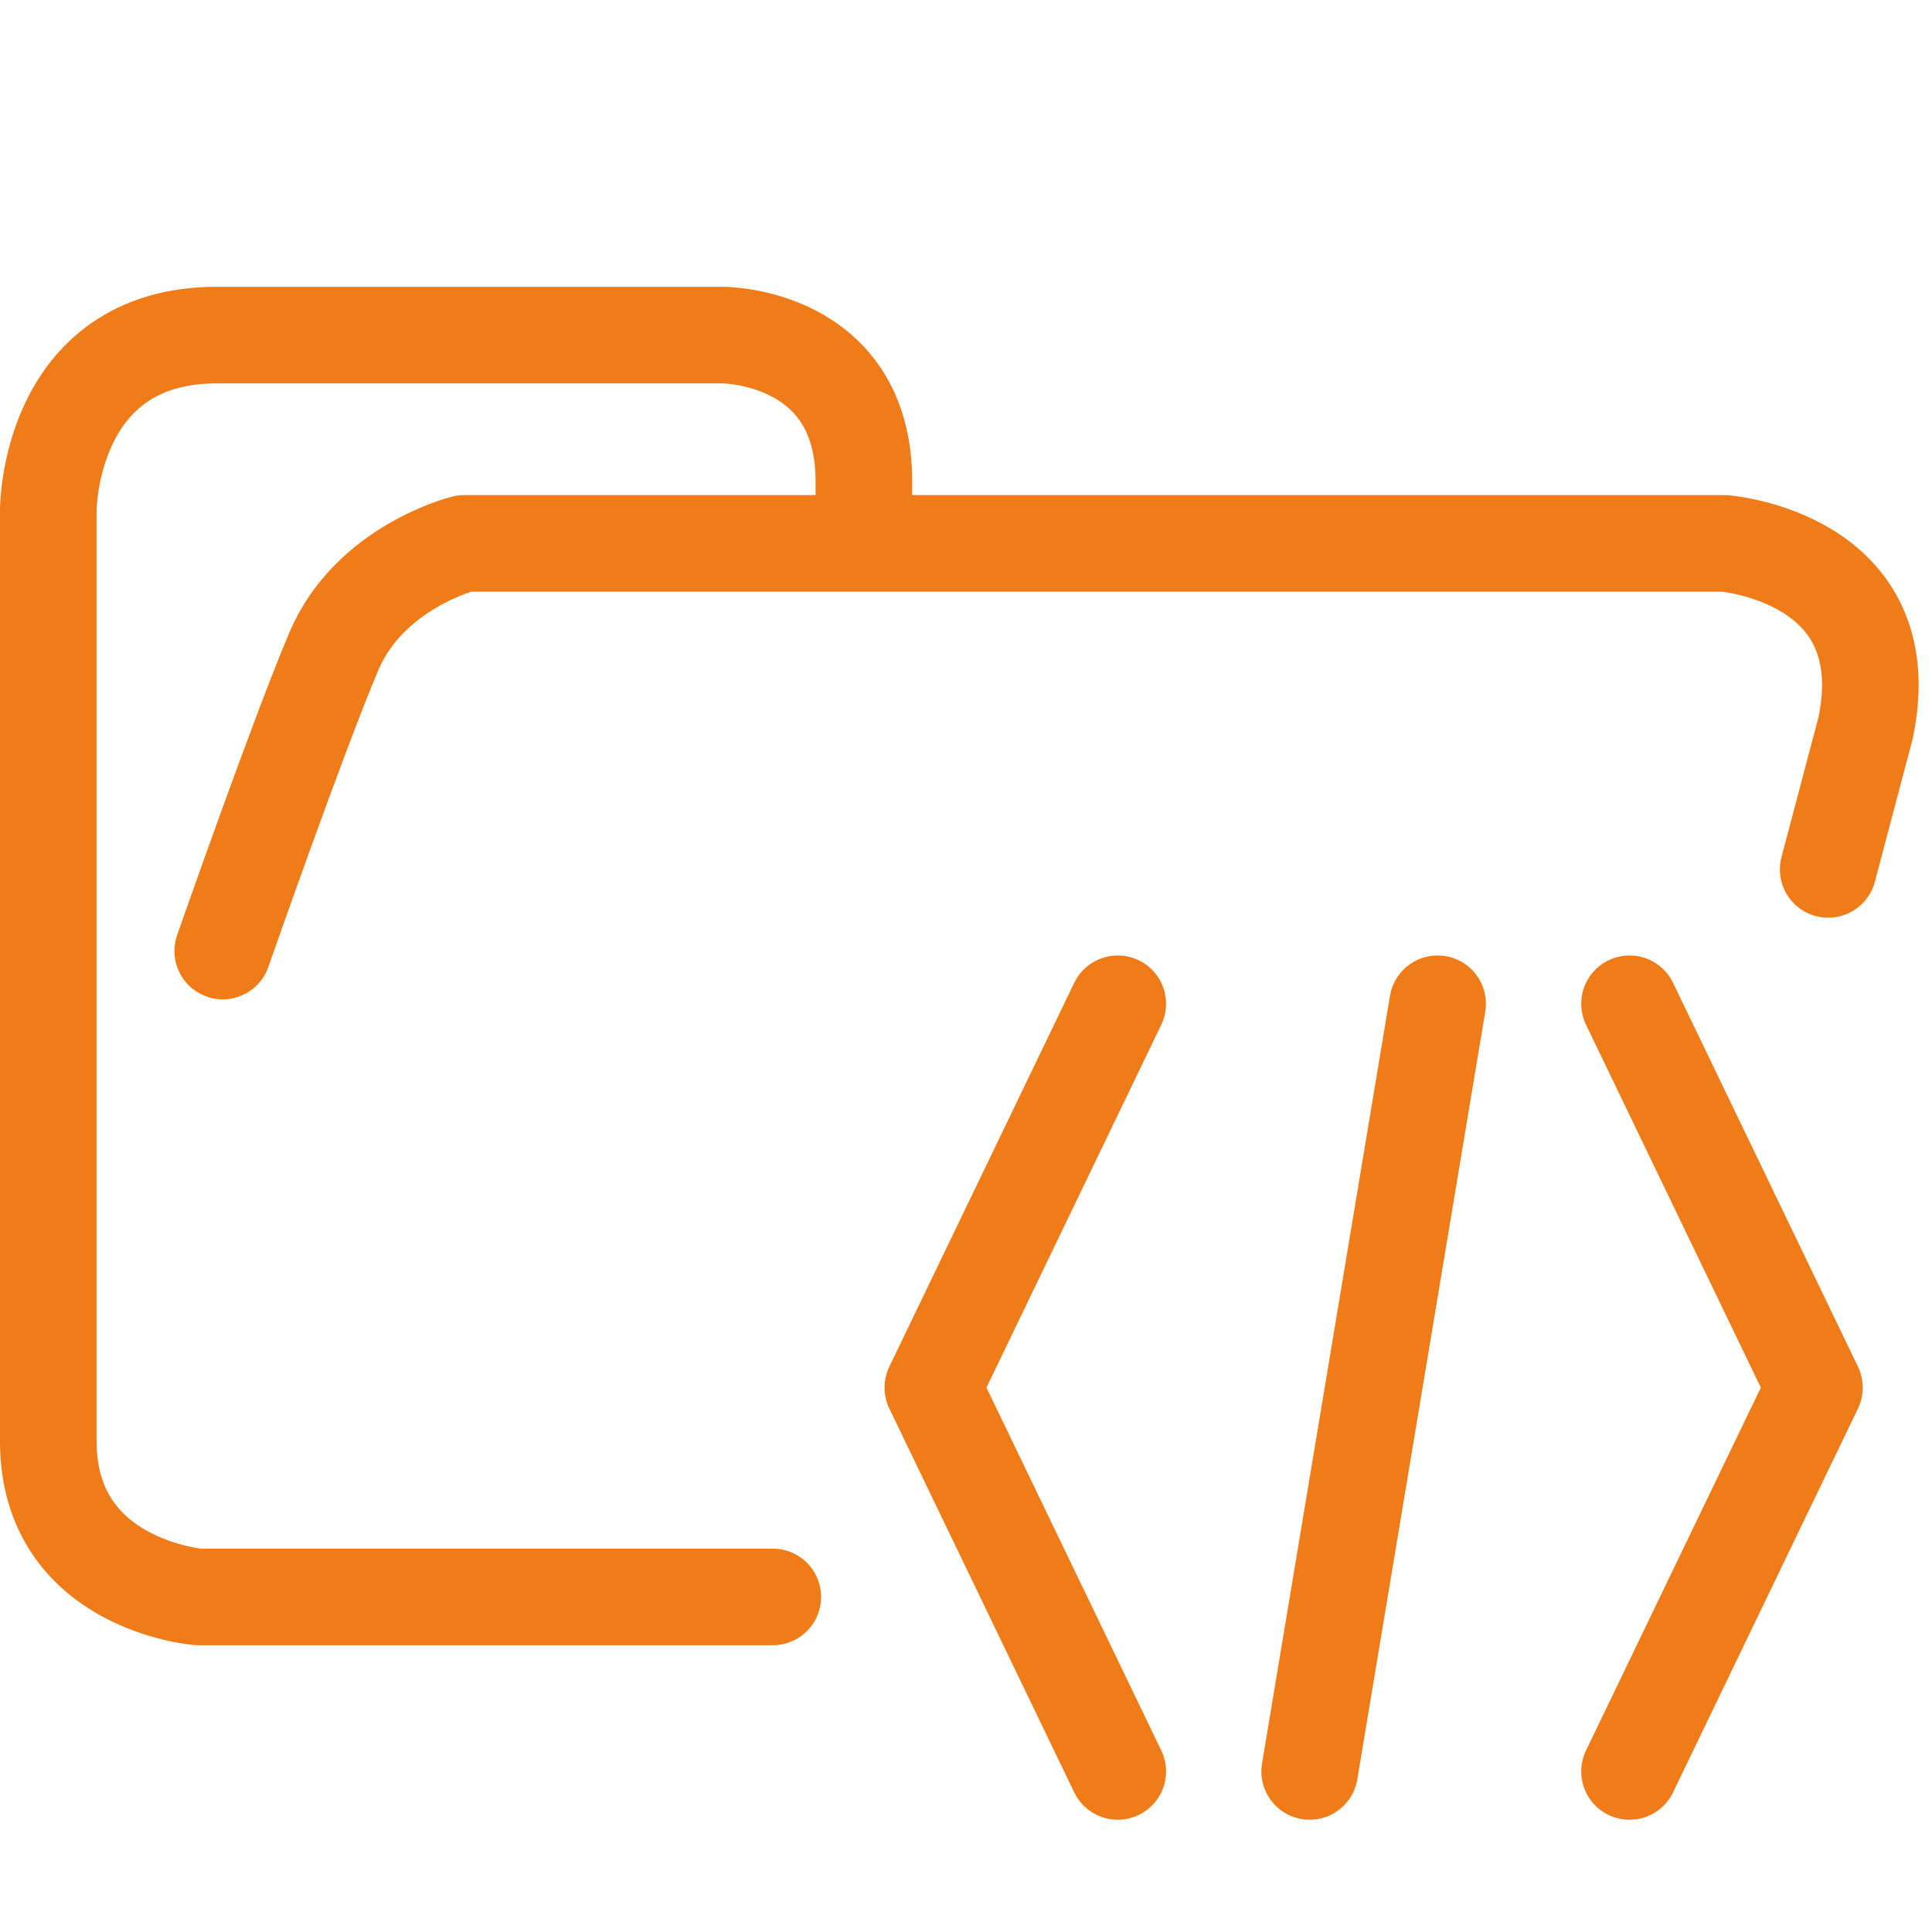
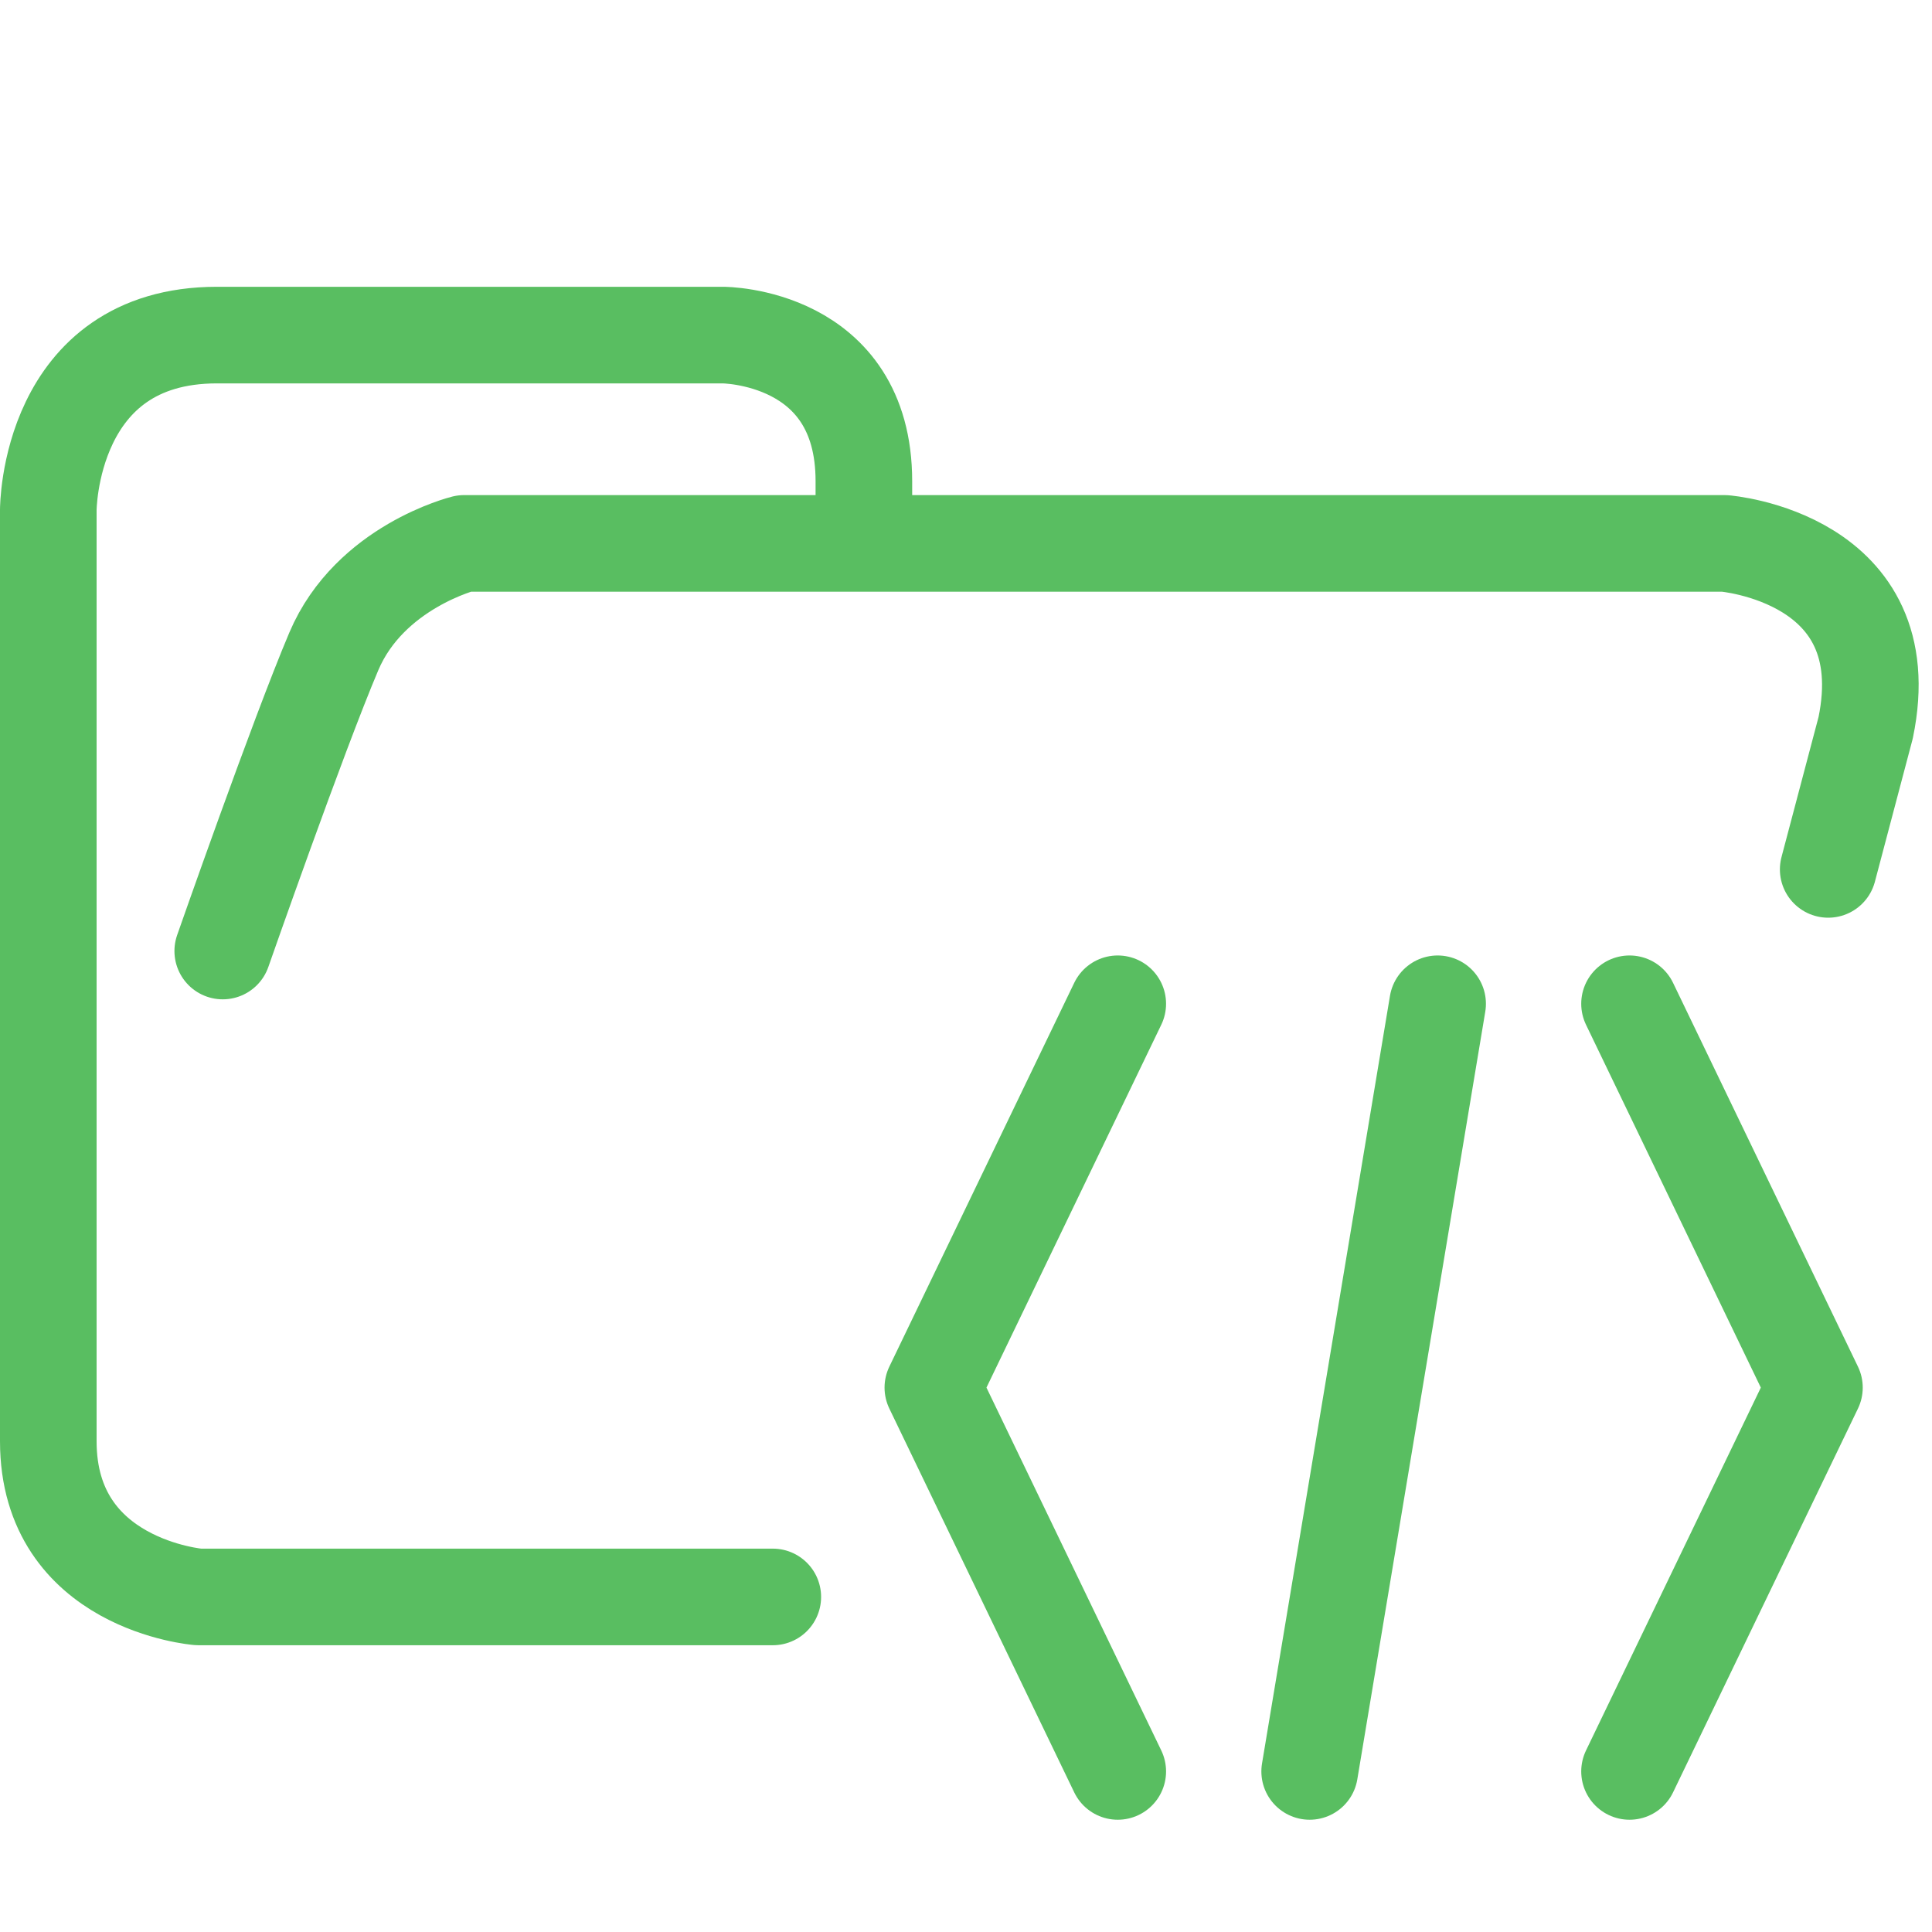
<svg xmlns="http://www.w3.org/2000/svg" width="100.0px" height="100.0px" viewBox="0 0 100.0 100.0" version="1.1" id="SVGRoot">
  <defs id="defs132">
    <linearGradient id="linearGradient2281">
      <stop style="stop-color:#000000;stop-opacity:1;" offset="0" id="stop2279" />
    </linearGradient>
  </defs>
  <g id="layer1">
    <path style="display:none;fill:none;stroke:#d9d9d9;stroke-width:5;stroke-linecap:round;stroke-linejoin:round;stroke-dasharray:none;stroke-opacity:1;paint-order:fill markers stroke" d="M 77.454,80 H 25.25 c -6.246,0 -10,-3.98 -10,-10 V 45.078 42.869 c 0,-4.714 5.286,-10 10,-10 l 23.987,2.4e-5 v -2.755 c 0,-4.714 5.286,-10 10,-10 H 77.454 c 4.714,0 10,5.286 10,10 V 70 c 0,6.246 -3.98,10 -10,10 z" id="path2277" />
    <path style="display:none;fill:none;stroke:#d9d9d9;stroke-width:5;stroke-linecap:round;stroke-linejoin:round;stroke-opacity:1;paint-order:fill markers stroke" d="M 49.237,32.869 H 87.454" id="path5270" />
    <path d="m 31.156,31.619 c -1.046,0 -1.893,0.848 -1.893,1.893 0,1.046 0.848,1.893 1.893,1.893 z m 55.266,9.467 v 32.189 h 3.787 V 41.087 Z M 80.742,78.957 H 19.677 v 3.787 H 80.742 Z M 13.996,73.276 V 33.513 h -3.787 v 39.763 z m 0,-39.763 v -1.657 h -3.787 v 1.657 z m 36.213,1.893 H 80.742 V 31.619 H 50.209 Z M 13.996,31.856 c 0,-3.137 2.543,-5.68 5.68,-5.68 v -3.787 c -5.229,0 -9.467,4.239 -9.467,9.467 z m 5.68,47.101 c -3.137,0 -5.68,-2.543 -5.68,-5.68 h -3.787 c 0,5.229 4.239,9.467 9.467,9.467 z M 86.422,73.276 c 0,3.137 -2.543,5.68 -5.68,5.68 v 3.787 c 5.229,0 9.467,-4.239 9.467,-9.467 z M 42.635,26.175 c 3.137,0 5.68,2.543 5.68,5.68 h 3.787 c 0,-5.229 -4.239,-9.467 -9.467,-9.467 z m 47.574,14.911 c 0,-5.229 -4.239,-9.467 -9.467,-9.467 v 3.787 c 3.137,0 5.68,2.543 5.68,5.68 z M 19.677,26.175 H 31.156 V 22.388 H 19.677 Z m 11.479,0 h 11.479 v -3.787 h -11.479 z m 19.053,5.444 H 31.156 v 3.787 h 19.053 z m -1.893,0.237 v 1.657 h 3.787 v -1.657 z" fill="#d9d9d9" id="path5187" style="display:none;stroke-width:0.473" />
    <path d="m 24.227,40.81 1.803,0.643 c 0.006,-0.018 0.012,-0.036 0.018,-0.054 z m 65.45,32.546 1.825,0.577 c 0.014,-0.046 0.027,-0.092 0.038,-0.138 z M 49.235,31.477 c 0,1.057 0.857,1.914 1.914,1.914 1.057,0 1.914,-0.857 1.914,-1.914 z M 18.476,51.239 c -0.355,0.996 0.164,2.091 1.16,2.446 0.996,0.355 2.091,-0.165 2.446,-1.16 z m 78.821,-10.267 1.864,0.439 z m 0.036,-0.329 1.914,-0.041 z m -1.9,-0.109 -7.62,32.383 3.727,0.877 7.619,-32.383 z M 82.02,79.099 H 20.279 v 3.829 H 82.02 Z M 51.149,35.067 h 38.528 v -3.829 h -38.528 z m -25.1,6.333 c 0.629,-1.943 1.389,-3.57 2.36,-4.688 0.913,-1.052 1.996,-1.644 3.476,-1.644 v -3.829 c -2.749,0 -4.838,1.202 -6.367,2.962 -1.471,1.694 -2.425,3.896 -3.113,6.021 z M 20.279,79.099 c -3.172,0 -5.743,-2.572 -5.743,-5.743 h -3.829 c 0,5.287 4.286,9.572 9.572,9.572 z m 67.573,-6.32 c -0.694,2.197 -1.452,3.795 -2.382,4.833 -0.85,0.949 -1.891,1.487 -3.451,1.487 v 3.829 c 2.669,0 4.74,-1.017 6.302,-2.761 1.482,-1.655 2.439,-3.885 3.181,-6.235 z M 43.491,25.734 c 3.172,0 5.743,2.571 5.743,5.743 h 3.829 c 0,-5.287 -4.286,-9.572 -9.572,-9.572 z m 55.756,14.868 c -0.111,-5.191 -4.353,-9.364 -9.57,-9.364 v 3.829 c 3.13,0 5.675,2.504 5.742,5.617 z M 31.885,25.734 H 43.491 V 21.905 H 31.885 Z m 19.264,5.504 H 31.885 v 3.829 h 19.264 z m -36.614,0.239 c 0,-3.172 2.571,-5.743 5.743,-5.743 v -3.829 c -5.287,0 -9.572,4.286 -9.572,9.572 z M 20.279,25.734 H 31.885 V 21.905 H 20.279 Z m -9.572,5.743 v 41.878 h 3.829 V 31.477 Z M 22.082,52.525 26.031,41.453 22.424,40.167 18.476,51.239 Z m 77.078,-11.115 c 0.057,-0.245 0.093,-0.518 0.087,-0.809 l -3.828,0.082 c -9.85e-4,-0.07 0.007,-0.121 0.014,-0.15 z" fill="#d9d9d9" id="path5774" style="display:none;stroke-width:0.479" />
-     <path style="fill:none;stroke:#ef7c19;stroke-width:5;stroke-linecap:round;stroke-linejoin:round;stroke-dasharray:none;stroke-opacity:1;paint-order:fill markers stroke" d="m 44.714,27.878 v -2.974 c 0,-7.56 -7.295,-7.56 -7.295,-7.56 H 11.23 c -8.73,0 -8.73,9.047 -8.73,9.047 v 48.21 c 0,7.436 7.773,8.056 7.773,8.056 H 40 M 94.627,45 96.566,37.669 C 98.399,28.841 89.256,28.126 89.256,28.126 H 24.025 c 0,0 -4.886,1.206 -6.746,5.588 -1.86,4.382 -5.75,15.511 -5.75,15.511" id="path5390" />
-     <path style="fill:none;stroke:#ef7c19;stroke-width:5;stroke-linecap:round;stroke-linejoin:round;stroke-opacity:1;paint-order:fill markers stroke;stroke-dasharray:none" d="M 74.411,51.955 67.788,91.689" id="path38005" />
-     <path style="fill:none;stroke:#ef7c19;stroke-width:5;stroke-linecap:round;stroke-linejoin:round;stroke-opacity:1;paint-order:fill markers stroke;stroke-dasharray:none" d="M 57.855,91.689 48.284,71.822 57.855,51.955" id="path38009" />
-     <path style="fill:none;stroke:#ef7c19;stroke-width:5;stroke-linecap:round;stroke-linejoin:round;stroke-opacity:1;paint-order:fill markers stroke;stroke-dasharray:none" d="M 84.344,91.689 93.915,71.822 84.344,51.955" id="path38011" />
+     <path style="fill:none;stroke:#59be61;stroke-width:5;stroke-linecap:round;stroke-linejoin:round;stroke-dasharray:none;stroke-opacity:1;paint-order:fill markers stroke" d="m 44.714,27.878 v -2.974 c 0,-7.56 -7.295,-7.56 -7.295,-7.56 H 11.23 c -8.73,0 -8.73,9.047 -8.73,9.047 v 48.21 c 0,7.436 7.773,8.056 7.773,8.056 H 40 M 94.627,45 96.566,37.669 C 98.399,28.841 89.256,28.126 89.256,28.126 H 24.025 c 0,0 -4.886,1.206 -6.746,5.588 -1.86,4.382 -5.75,15.511 -5.75,15.511" id="path5390" />
+     <path style="fill:none;stroke:#59be61;stroke-width:5;stroke-linecap:round;stroke-linejoin:round;stroke-opacity:1;paint-order:fill markers stroke;stroke-dasharray:none" d="M 74.411,51.955 67.788,91.689" id="path38005" />
+     <path style="fill:none;stroke:#59be61;stroke-width:5;stroke-linecap:round;stroke-linejoin:round;stroke-opacity:1;paint-order:fill markers stroke;stroke-dasharray:none" d="M 57.855,91.689 48.284,71.822 57.855,51.955" id="path38009" />
+     <path style="fill:none;stroke:#59be61;stroke-width:5;stroke-linecap:round;stroke-linejoin:round;stroke-opacity:1;paint-order:fill markers stroke;stroke-dasharray:none" d="M 84.344,91.689 93.915,71.822 84.344,51.955" id="path38011" />
  </g>
</svg>
